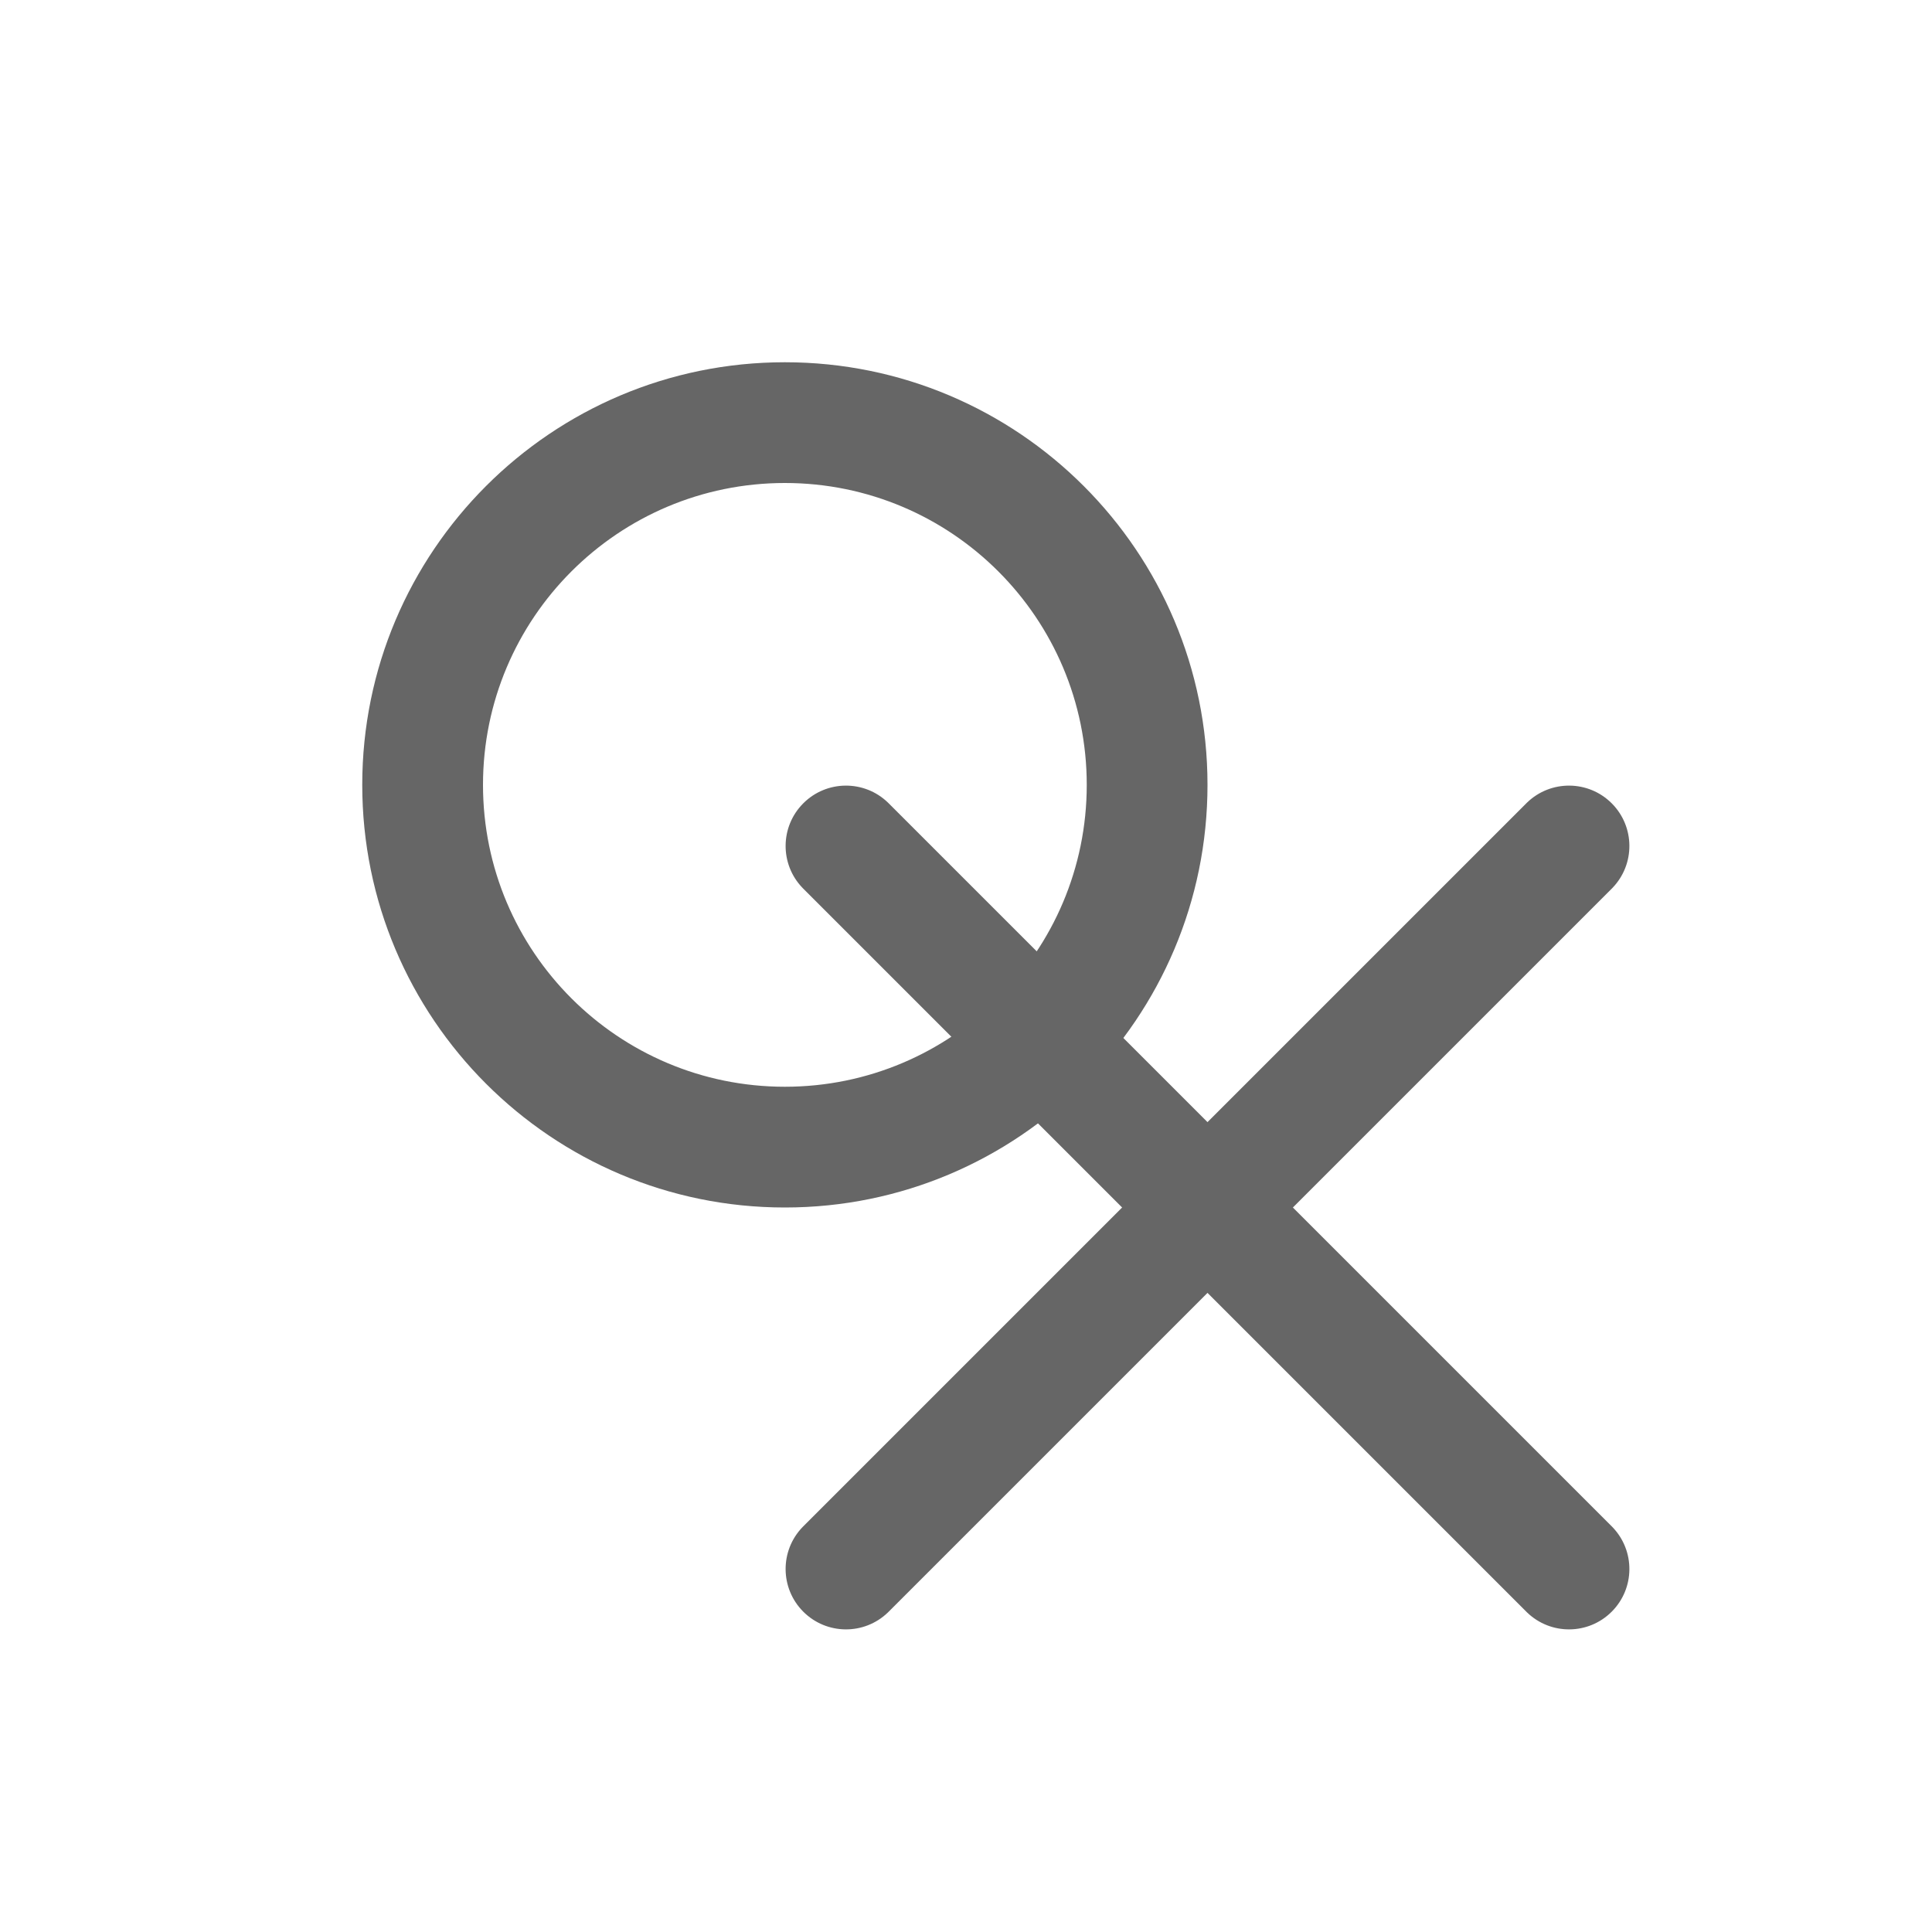
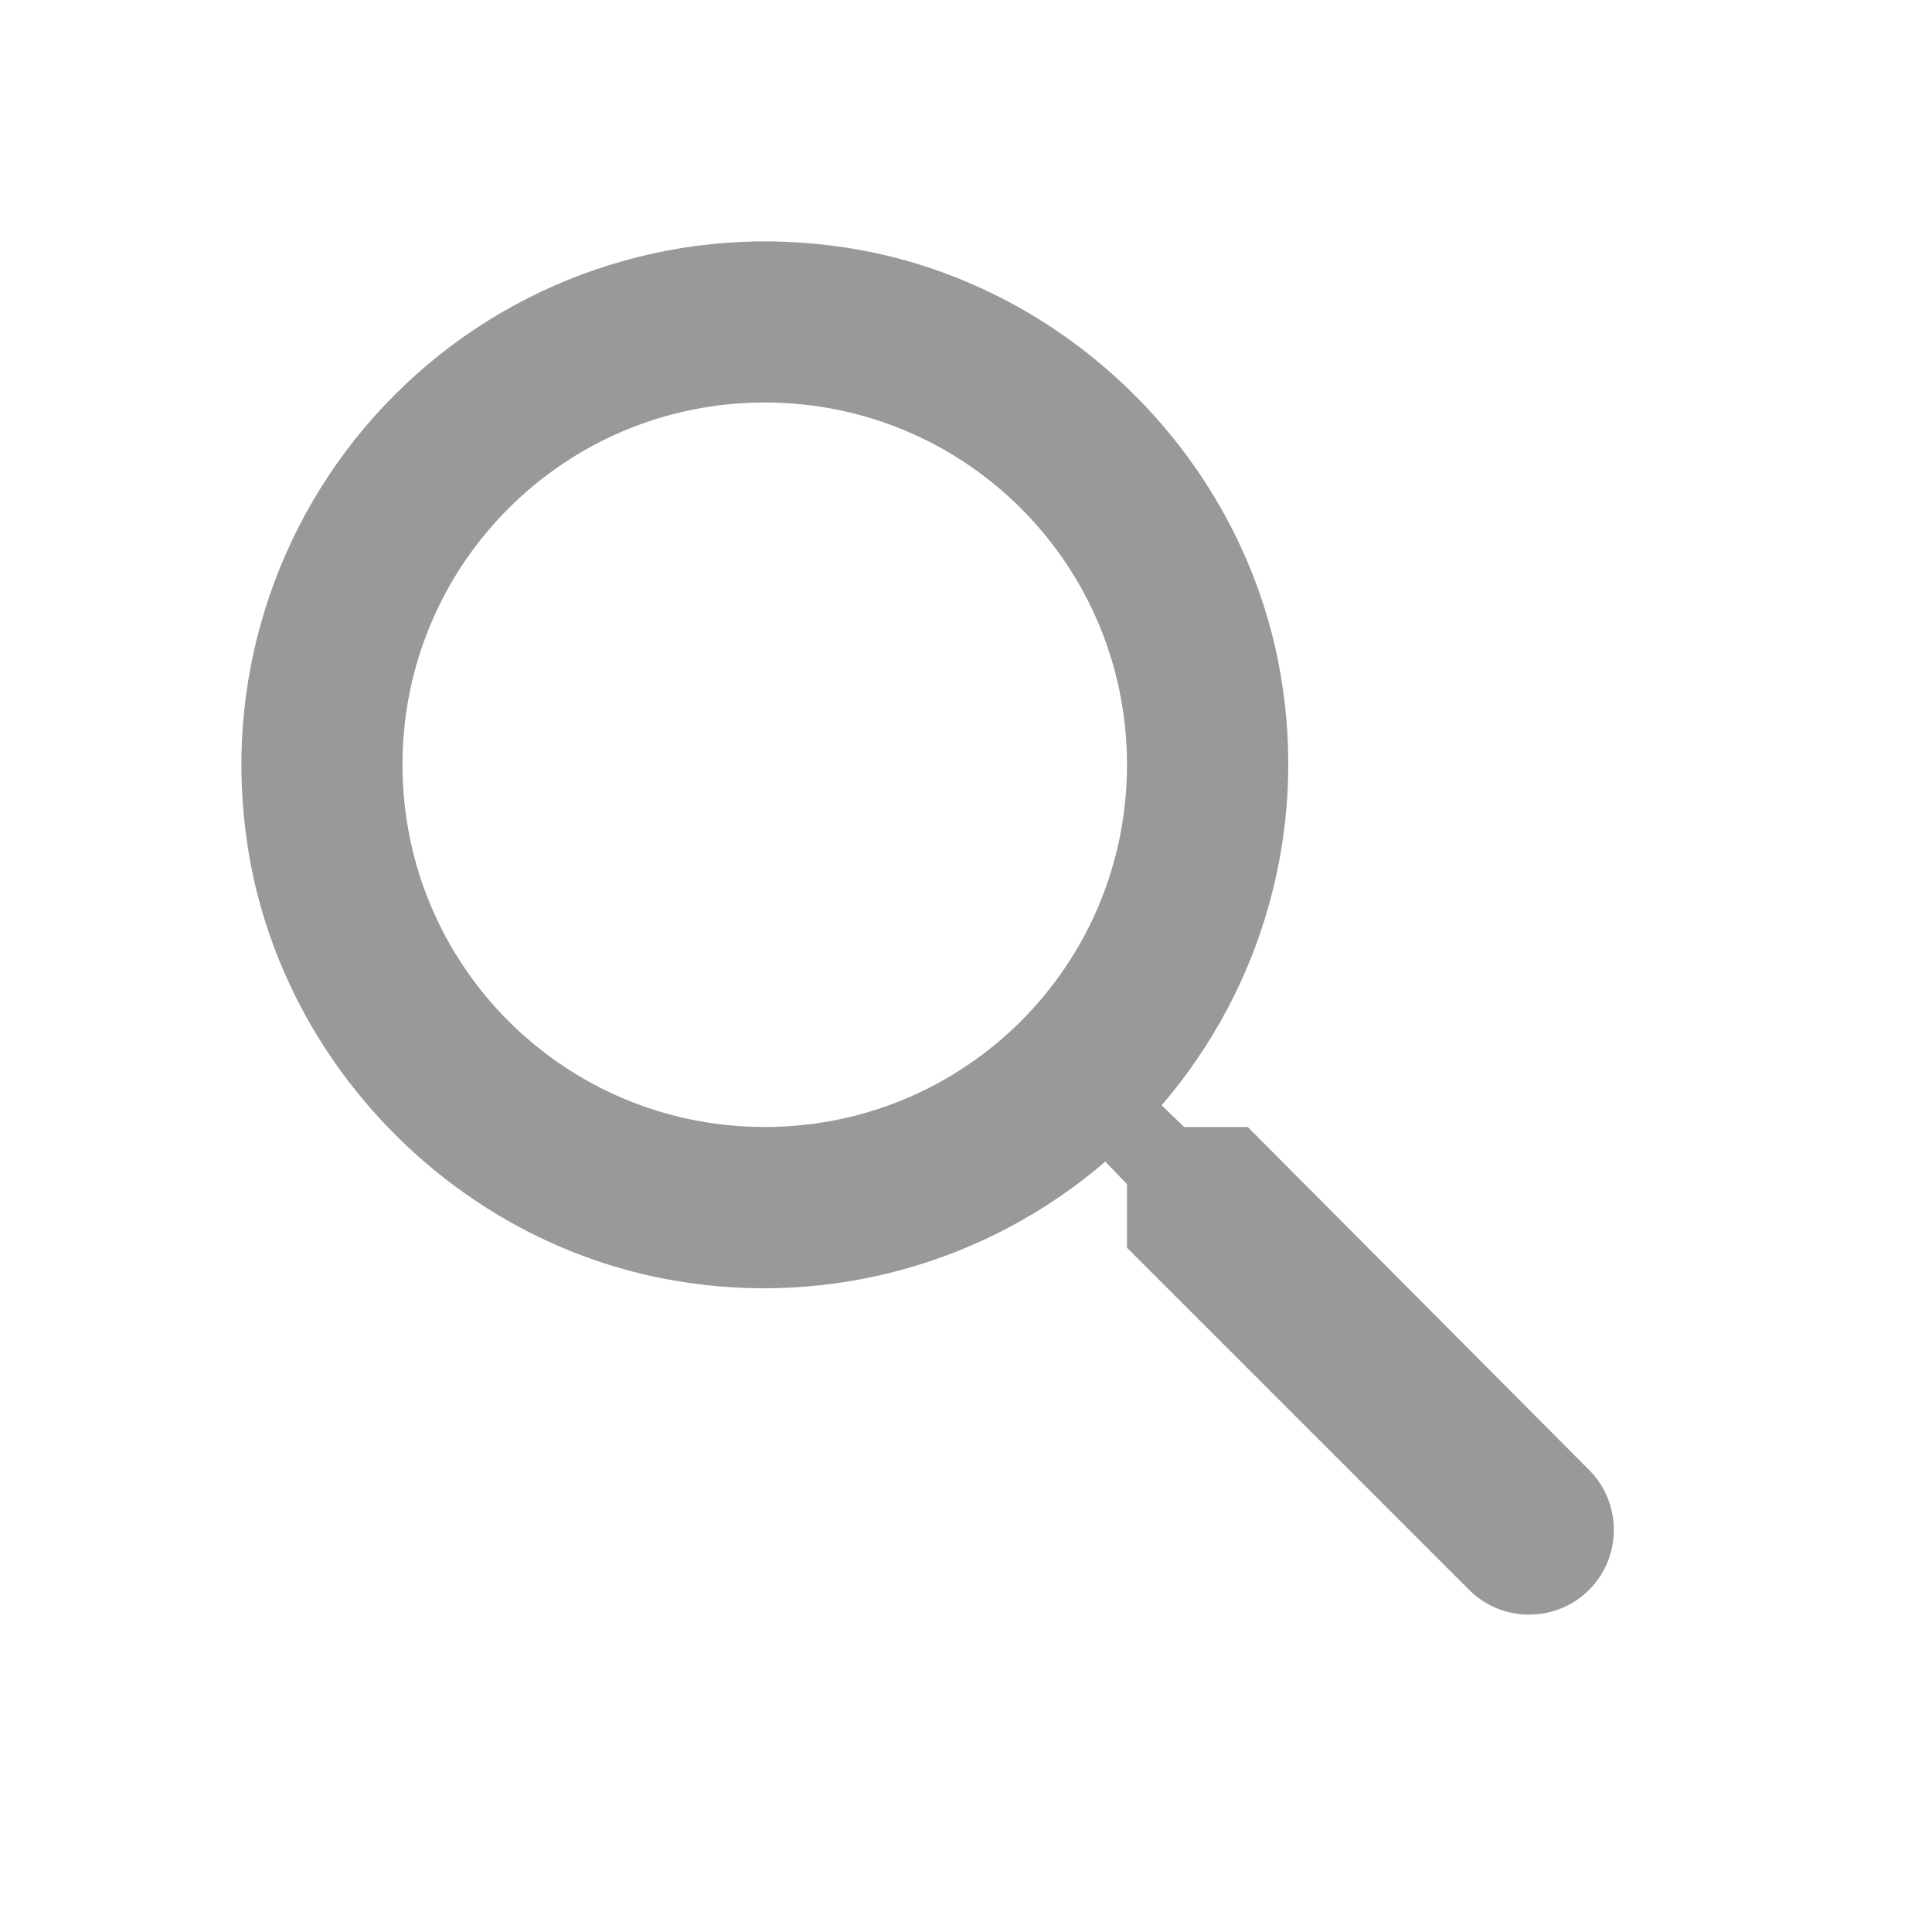
- <svg xmlns="http://www.w3.org/2000/svg" width="32" height="32" viewBox="0 0 32 32">
-   <path d="M21.414 20l5.293 5.293a1 1 0 0 1-1.414 1.414L20 21.414l-5.293 5.293a1 1 0 0 1-1.414-1.414L18.586 20l-5.293-5.293a1 1 0 0 1 1.414-1.414L20 18.586l5.293-5.293a1 1 0 0 1 1.414 1.414L21.414 20z" fill="#666" />
-   <path d="M13 6a7 7 0 1 0 0 14 7 7 0 0 0 0-14zm0 2a5 5 0 1 1 0 10 5 5 0 0 1 0-10z" fill="#666" />
+ <svg xmlns="http://www.w3.org/2000/svg" width="200" height="200" viewBox="0 0 24 24">
+   <path d="M15.5 14h-.79l-.28-.27a6.5 6.5 0 0 0 1.48-5.34c-.47-2.78-2.79-5-5.59-5.34a6.505 6.505 0 0 0-7.27 7.27c.34 2.8 2.56 5.12 5.34 5.59a6.5 6.5 0 0 0 5.34-1.48l.27.28v.79l4.25 4.25c.41.41 1.08.41 1.49 0 .41-.41.41-1.08 0-1.49L15.5 14zm-6 0C7.01 14 5 11.99 5 9.5S7.01 5 9.5 5 14 7.01 14 9.5 11.99 14 9.5 14z" fill="#999" />
+   <path d="M0 0h24v24H0z" fill="none" />
</svg>
